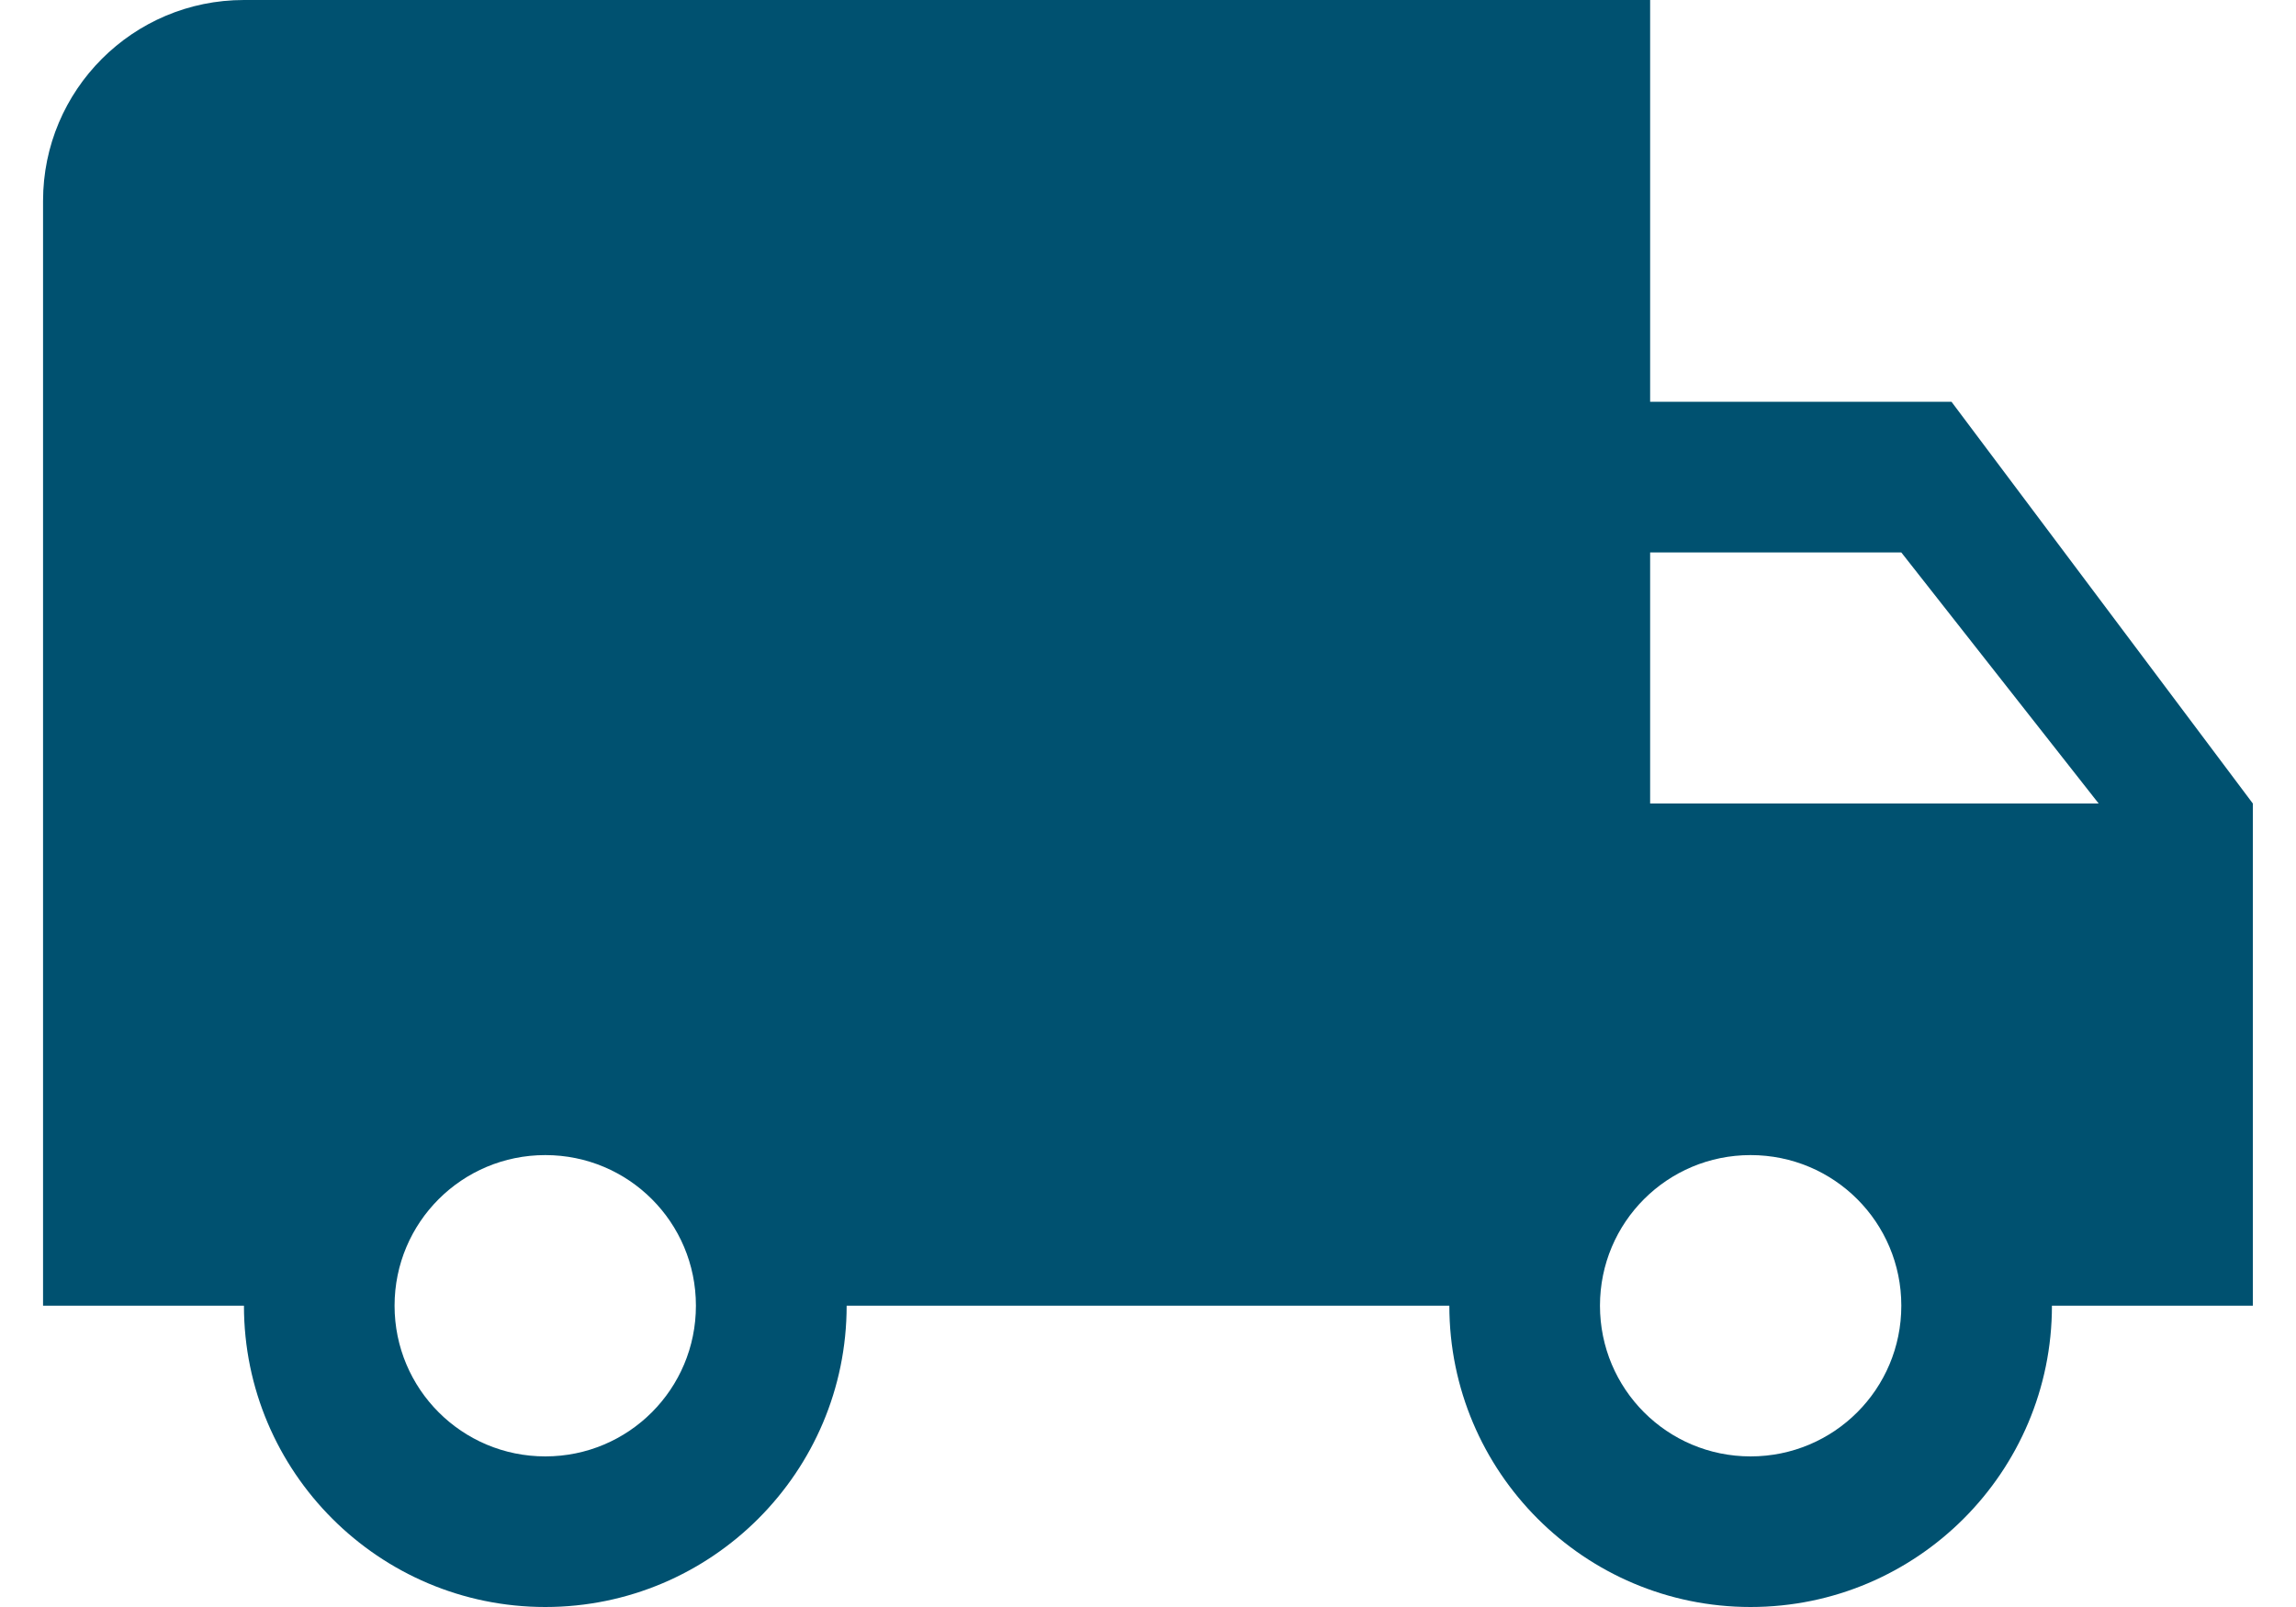
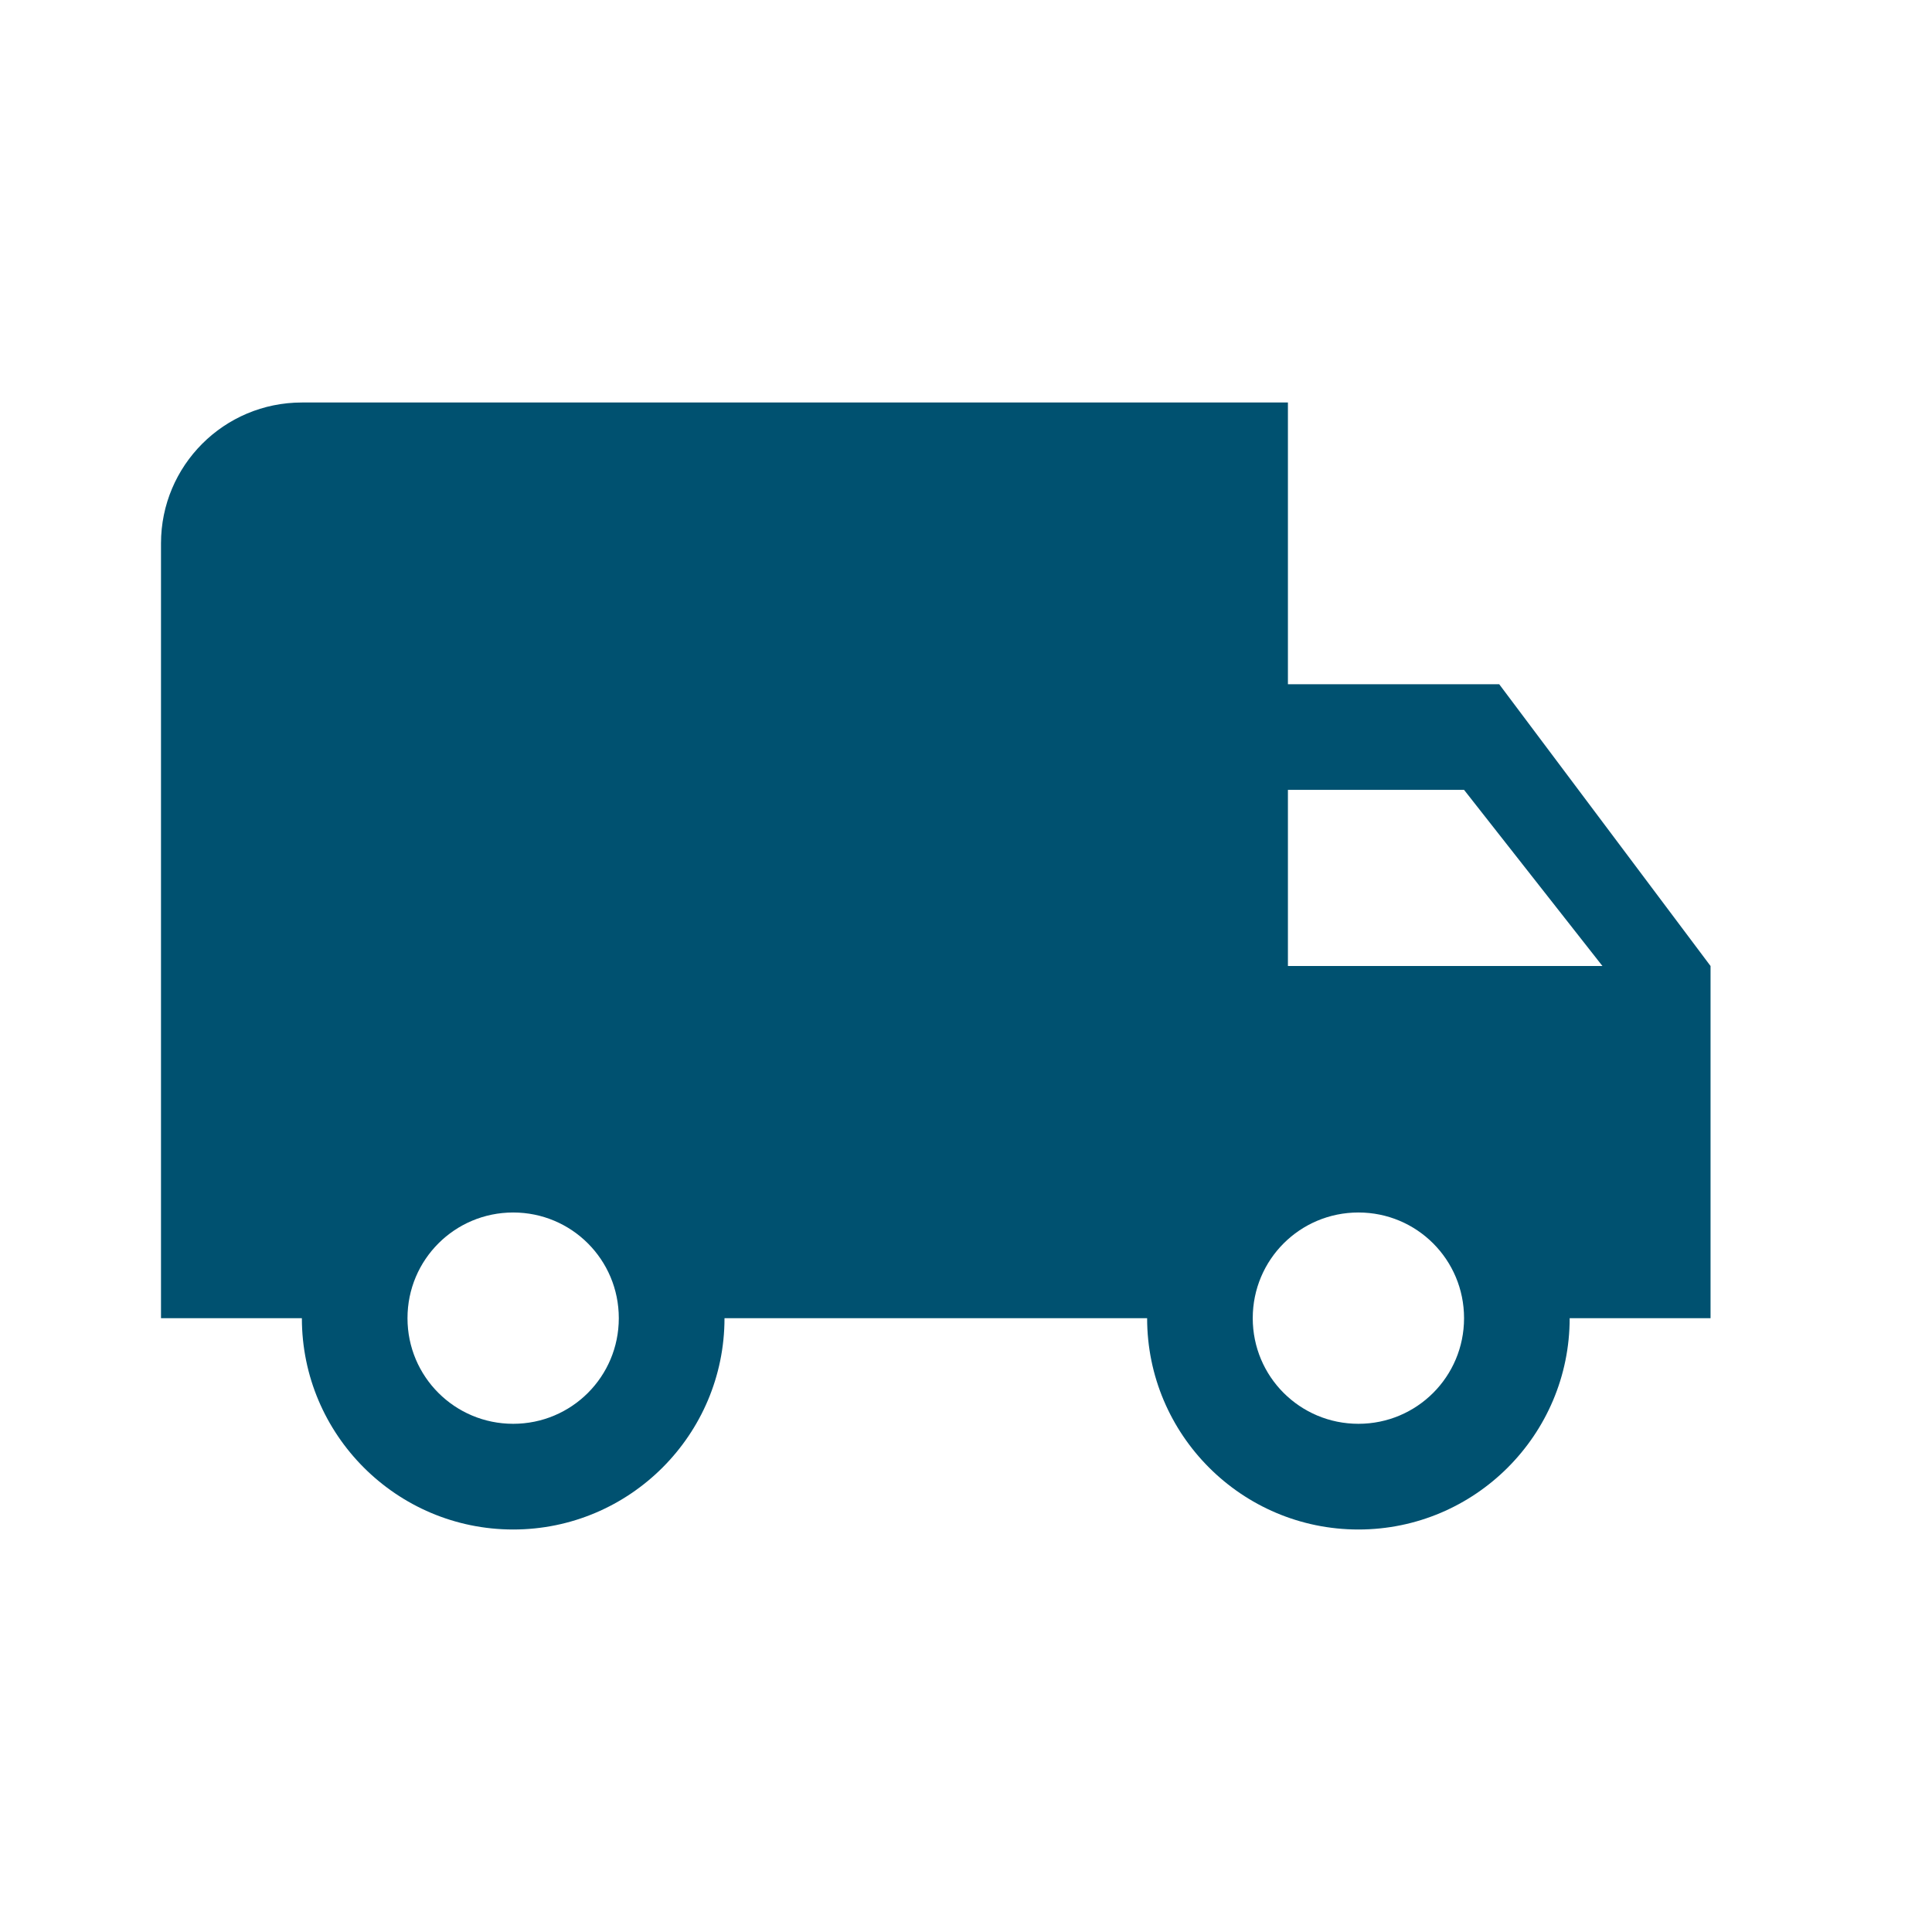
- <svg xmlns="http://www.w3.org/2000/svg" width="20" height="14" viewBox="0 0 20 14" fill="none">
-   <path d="M16.999 3.5H14.374V0H2.125C1.158 0 0.375 0.784 0.375 1.75V11.375H2.125C2.125 12.823 3.302 14 4.75 14C6.198 14 7.375 12.823 7.375 11.375H12.625C12.625 12.823 13.801 14 15.249 14C16.698 14 17.874 12.823 17.874 11.375H19.624V7L16.999 3.5ZM4.75 12.688C4.024 12.688 3.437 12.101 3.437 11.375C3.437 10.649 4.024 10.063 4.75 10.063C5.476 10.063 6.062 10.649 6.062 11.375C6.062 12.101 5.476 12.688 4.75 12.688ZM15.249 12.688C14.523 12.688 13.937 12.101 13.937 11.375C13.937 10.649 14.523 10.063 15.249 10.063C15.976 10.063 16.562 10.649 16.562 11.375C16.562 12.101 15.976 12.688 15.249 12.688ZM14.374 7V4.813H16.562L18.281 7H14.374Z" fill="#005170" />
+ <svg xmlns="http://www.w3.org/2000/svg" width="24" height="24" viewBox="0 0 24 24" fill="none">
+   <path d="M18.624 8.5H15.999V5H3.75C2.783 5 2 5.783 2 6.75V16.375H3.75C3.75 17.823 4.927 19 6.375 19C7.823 19 9 17.823 9 16.375H14.25C14.25 17.823 15.426 19 16.875 19C18.323 19 19.499 17.823 19.499 16.375H21.249V12L18.624 8.5ZM6.375 17.687C5.649 17.687 5.062 17.101 5.062 16.375C5.062 15.648 5.649 15.062 6.375 15.062C7.101 15.062 7.687 15.648 7.687 16.375C7.687 17.101 7.101 17.687 6.375 17.687ZM16.875 17.687C16.148 17.687 15.562 17.101 15.562 16.375C15.562 15.648 16.148 15.062 16.875 15.062C17.601 15.062 18.187 15.648 18.187 16.375C18.187 17.101 17.601 17.687 16.875 17.687ZM15.999 12V9.812H18.187L19.906 12H15.999Z" fill="#005170" />
</svg>
